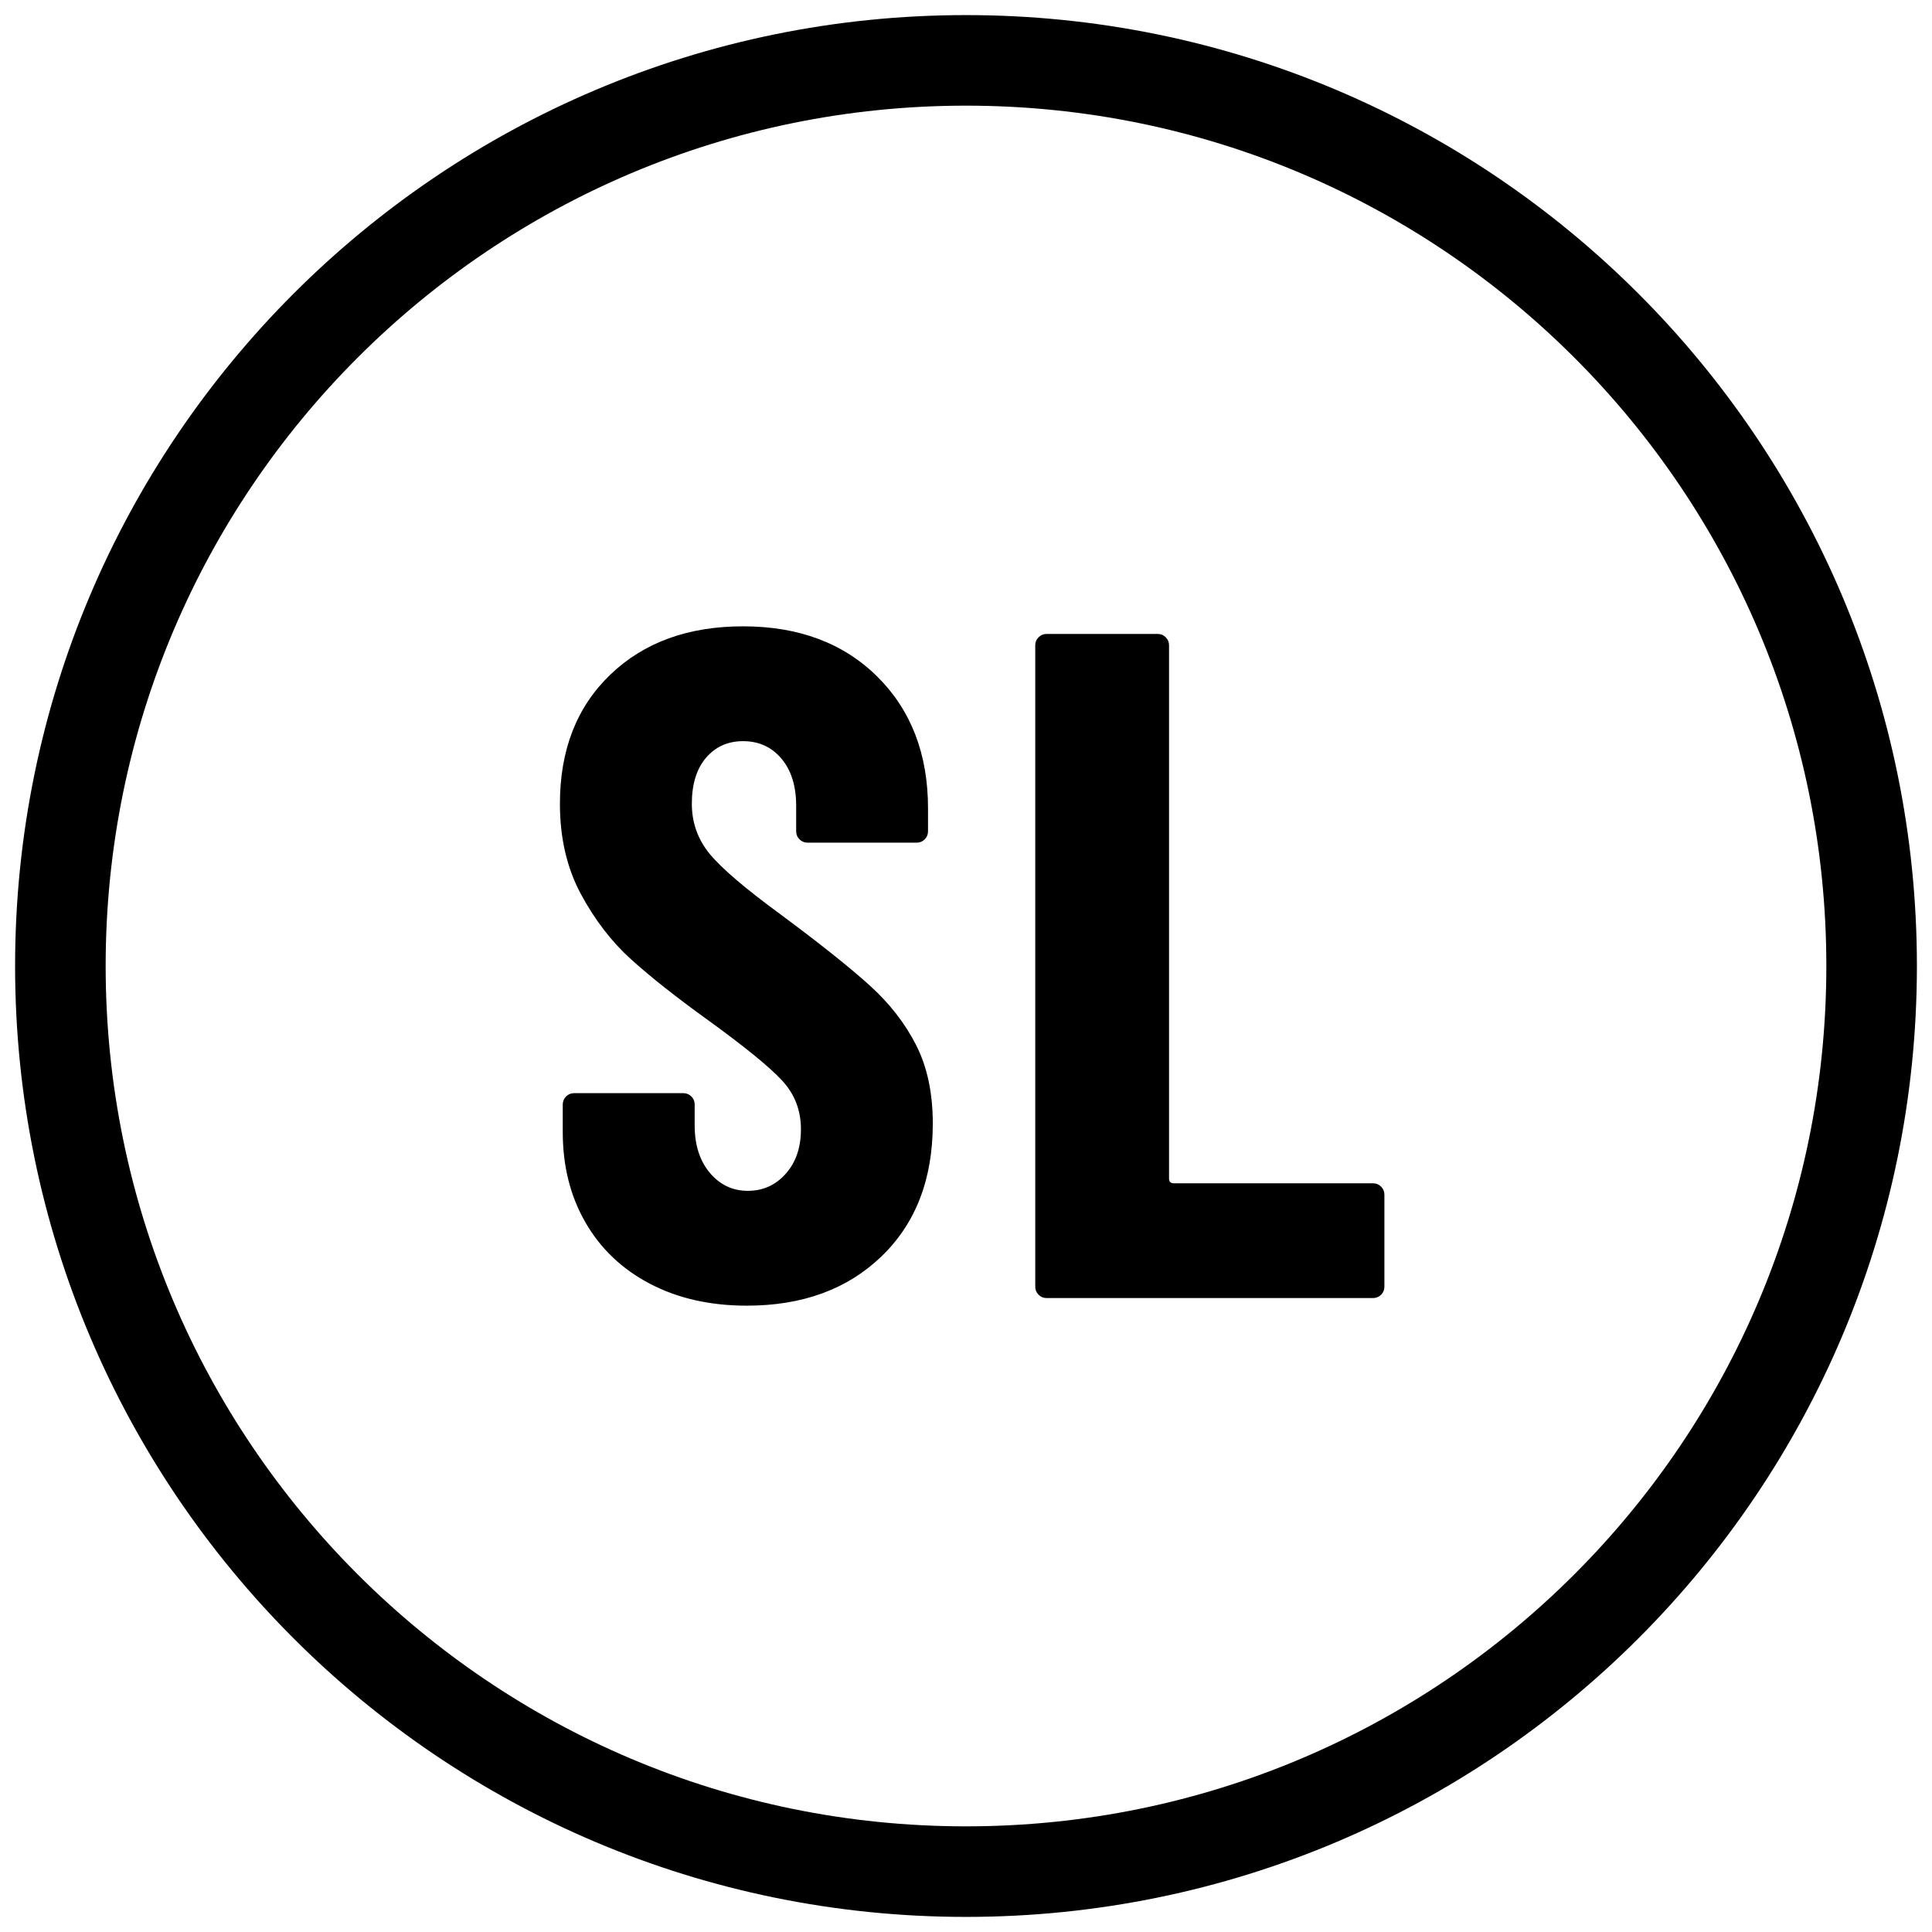
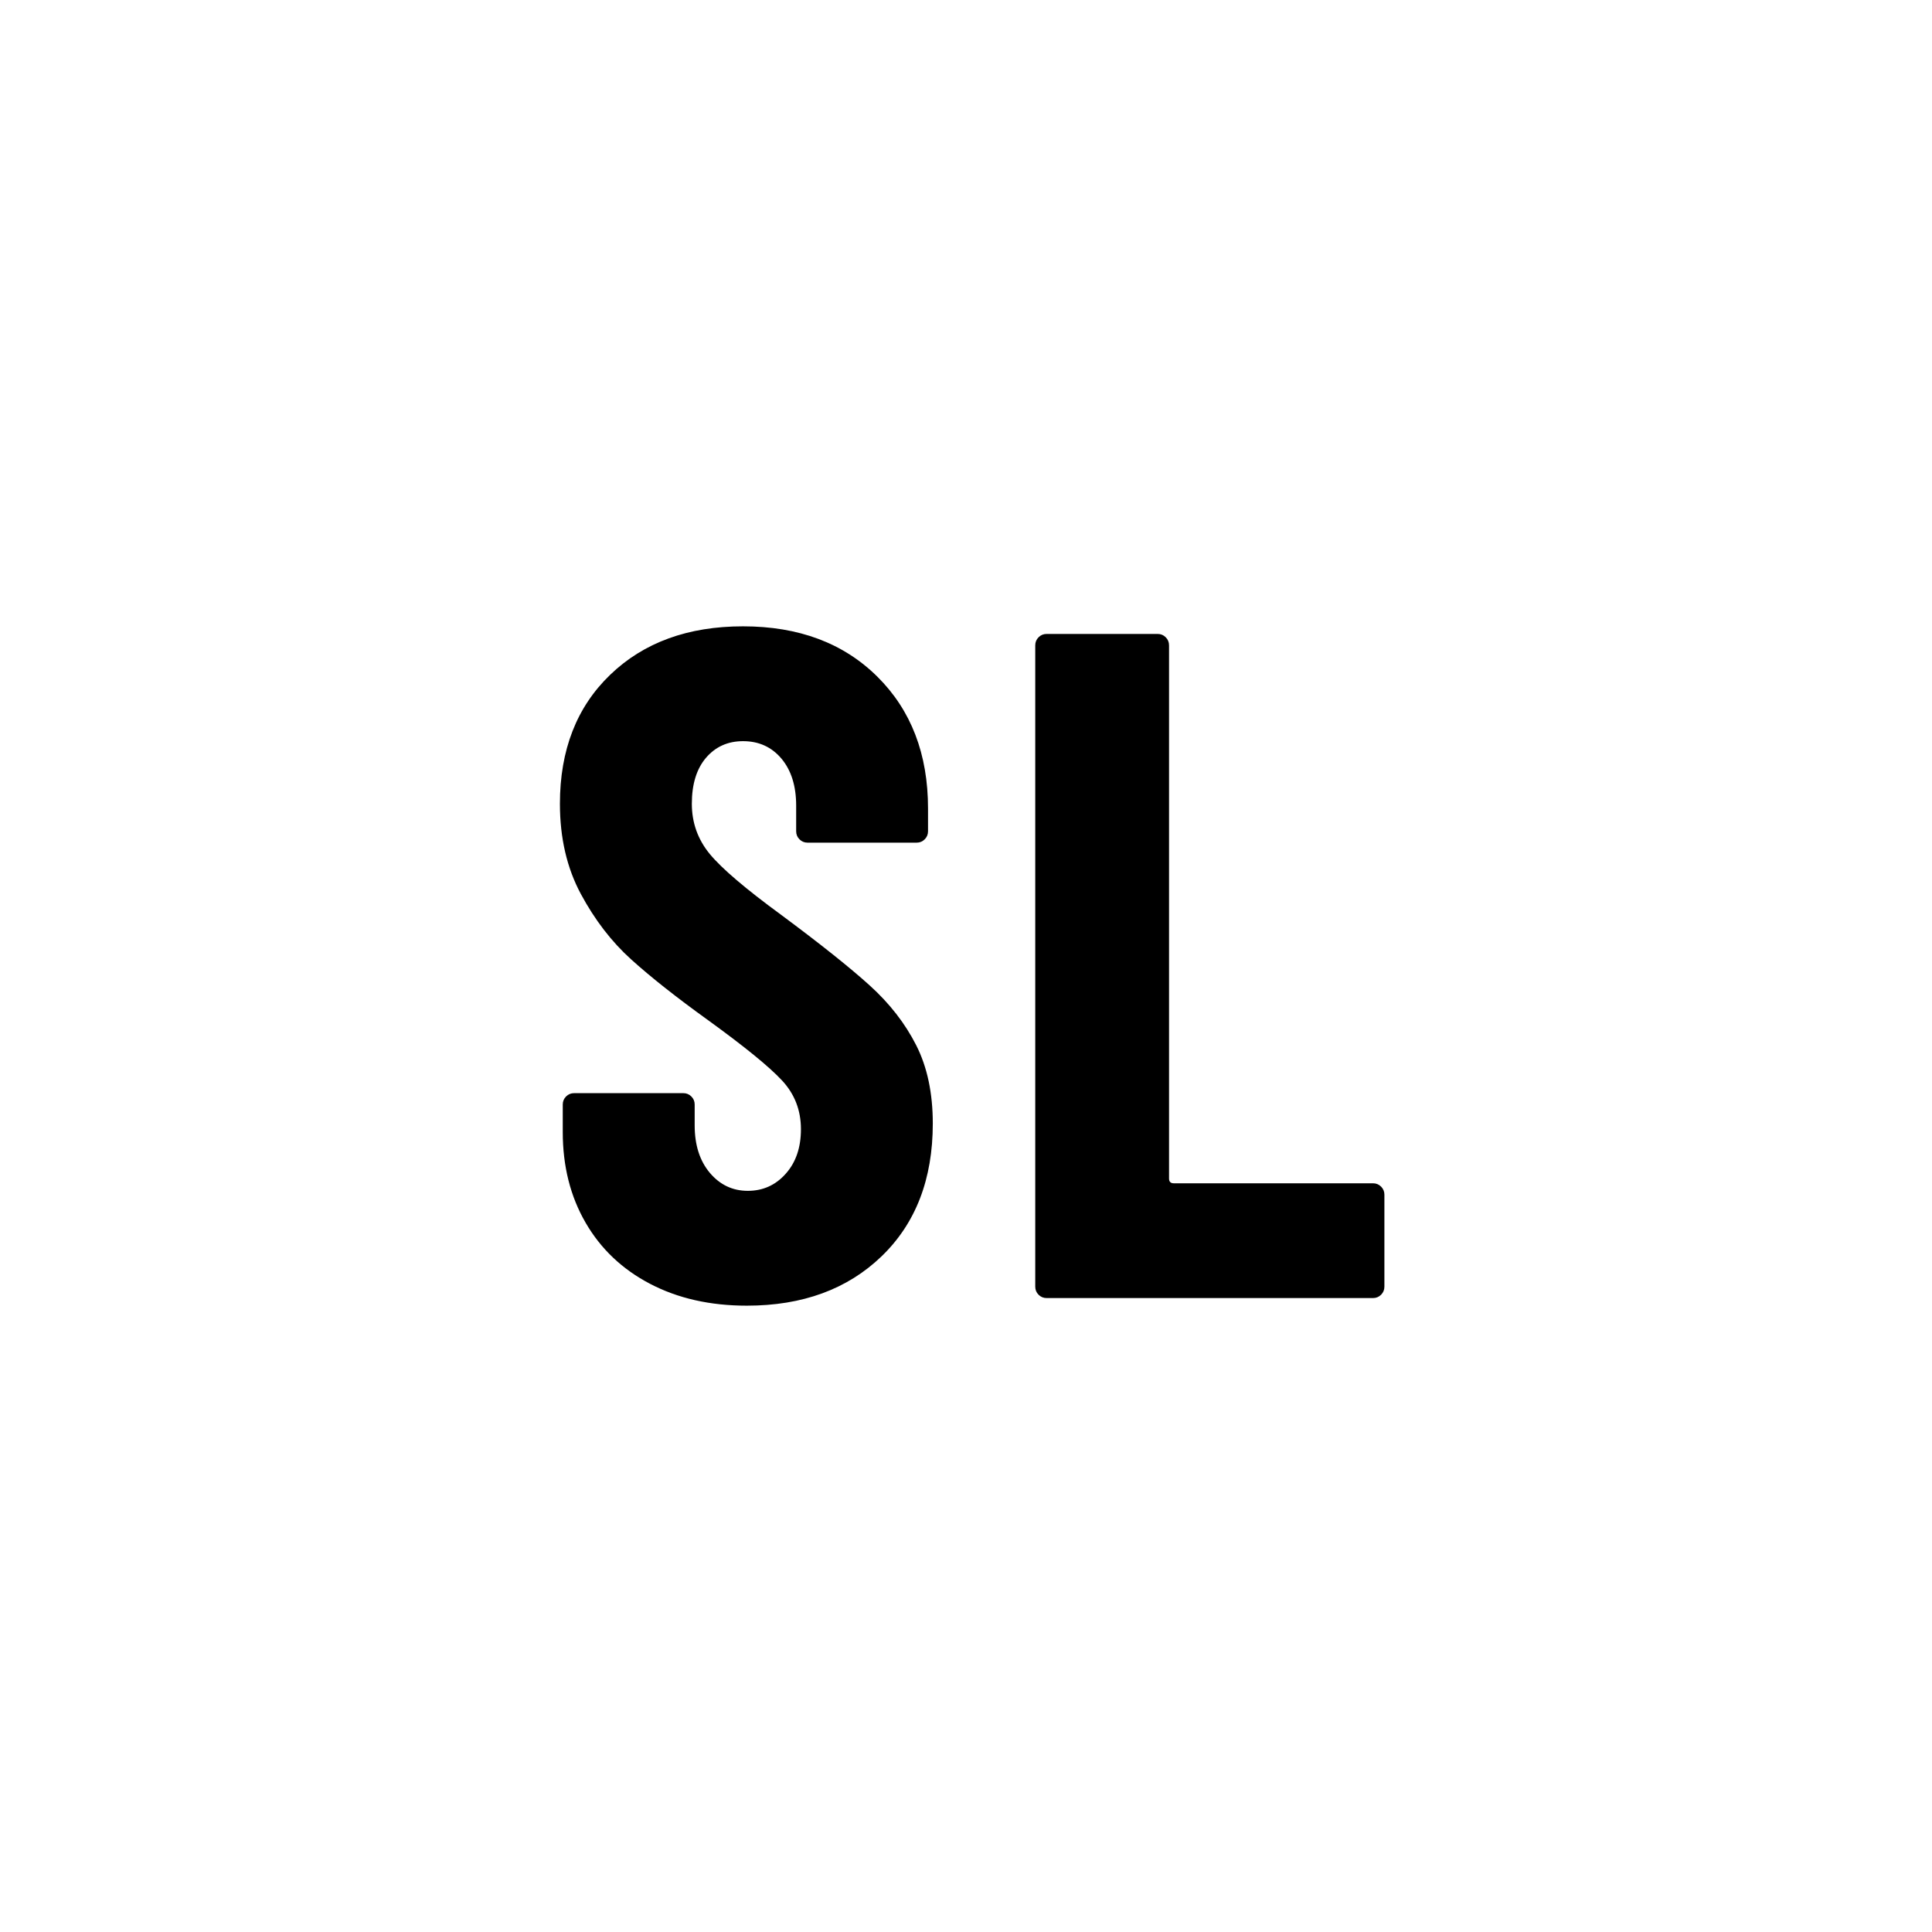
<svg xmlns="http://www.w3.org/2000/svg" width="32" height="32" viewBox="0 0 32 32">
-   <circle cx="16" cy="16" r="15" fill="none" stroke="currentColor" stroke-width="1.5" />
  <path fill="currentColor" d="M9.321 18.75V18.294Q9.321 18.216 9.376 18.161Q9.431 18.106 9.51 18.106H11.317Q11.396 18.106 11.451 18.161Q11.506 18.216 11.506 18.294V18.64Q11.506 19.127 11.757 19.426Q12.009 19.724 12.386 19.724Q12.763 19.724 13.014 19.441Q13.266 19.159 13.266 18.703Q13.266 18.231 12.951 17.894Q12.637 17.556 11.726 16.896Q10.94 16.33 10.453 15.89Q9.966 15.45 9.62 14.806Q9.274 14.161 9.274 13.313Q9.274 11.977 10.107 11.176Q10.94 10.374 12.307 10.374Q13.69 10.374 14.531 11.207Q15.371 12.04 15.371 13.391V13.769Q15.371 13.847 15.316 13.902Q15.261 13.957 15.183 13.957H13.376Q13.297 13.957 13.242 13.902Q13.187 13.847 13.187 13.769V13.344Q13.187 12.857 12.944 12.566Q12.7 12.276 12.307 12.276Q11.93 12.276 11.694 12.551Q11.459 12.826 11.459 13.313Q11.459 13.784 11.757 14.146Q12.056 14.507 12.936 15.151Q13.91 15.874 14.405 16.322Q14.9 16.77 15.175 17.312Q15.45 17.854 15.45 18.609Q15.45 19.991 14.601 20.809Q13.753 21.626 12.37 21.626Q11.459 21.626 10.767 21.264Q10.076 20.903 9.699 20.251Q9.321 19.599 9.321 18.75ZM17.147 21.311V10.689Q17.147 10.61 17.202 10.555Q17.257 10.5 17.336 10.5H19.174Q19.253 10.5 19.308 10.555Q19.363 10.61 19.363 10.689V19.52Q19.363 19.599 19.441 19.599H22.741Q22.82 19.599 22.875 19.654Q22.93 19.709 22.93 19.787V21.311Q22.93 21.39 22.875 21.445Q22.82 21.5 22.741 21.5H17.336Q17.257 21.5 17.202 21.445Q17.147 21.39 17.147 21.311Z" />
</svg>
